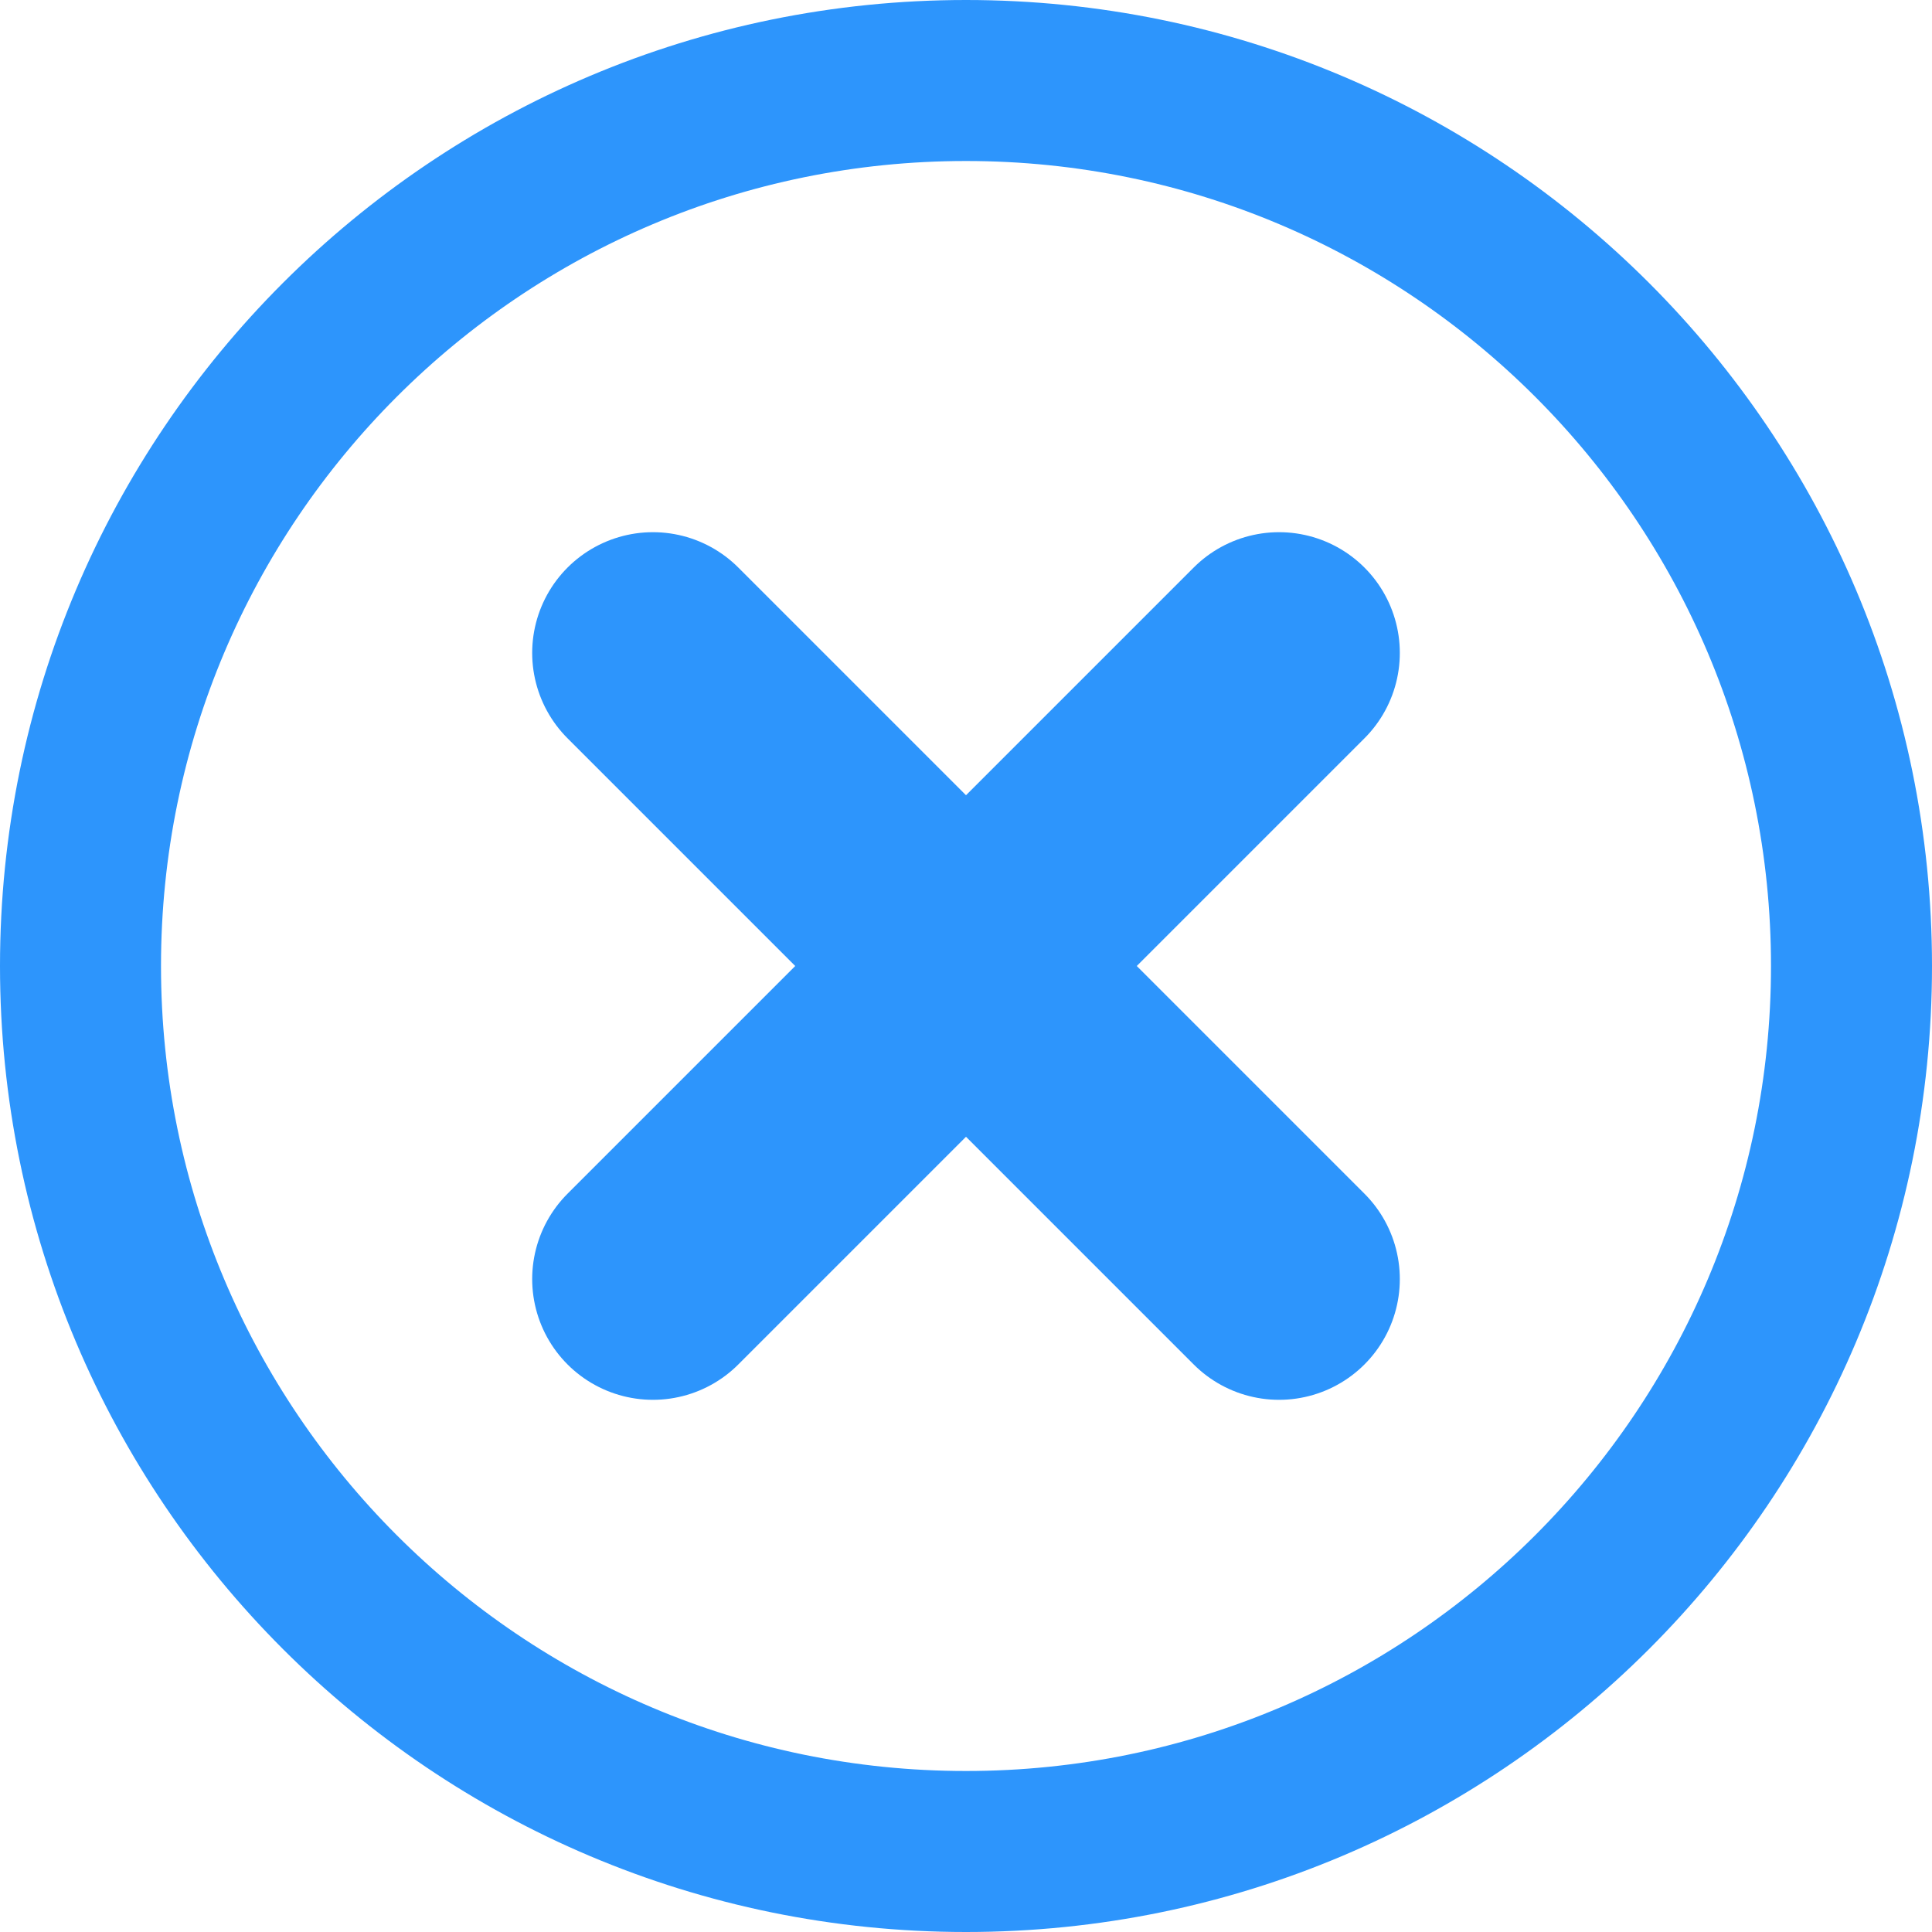
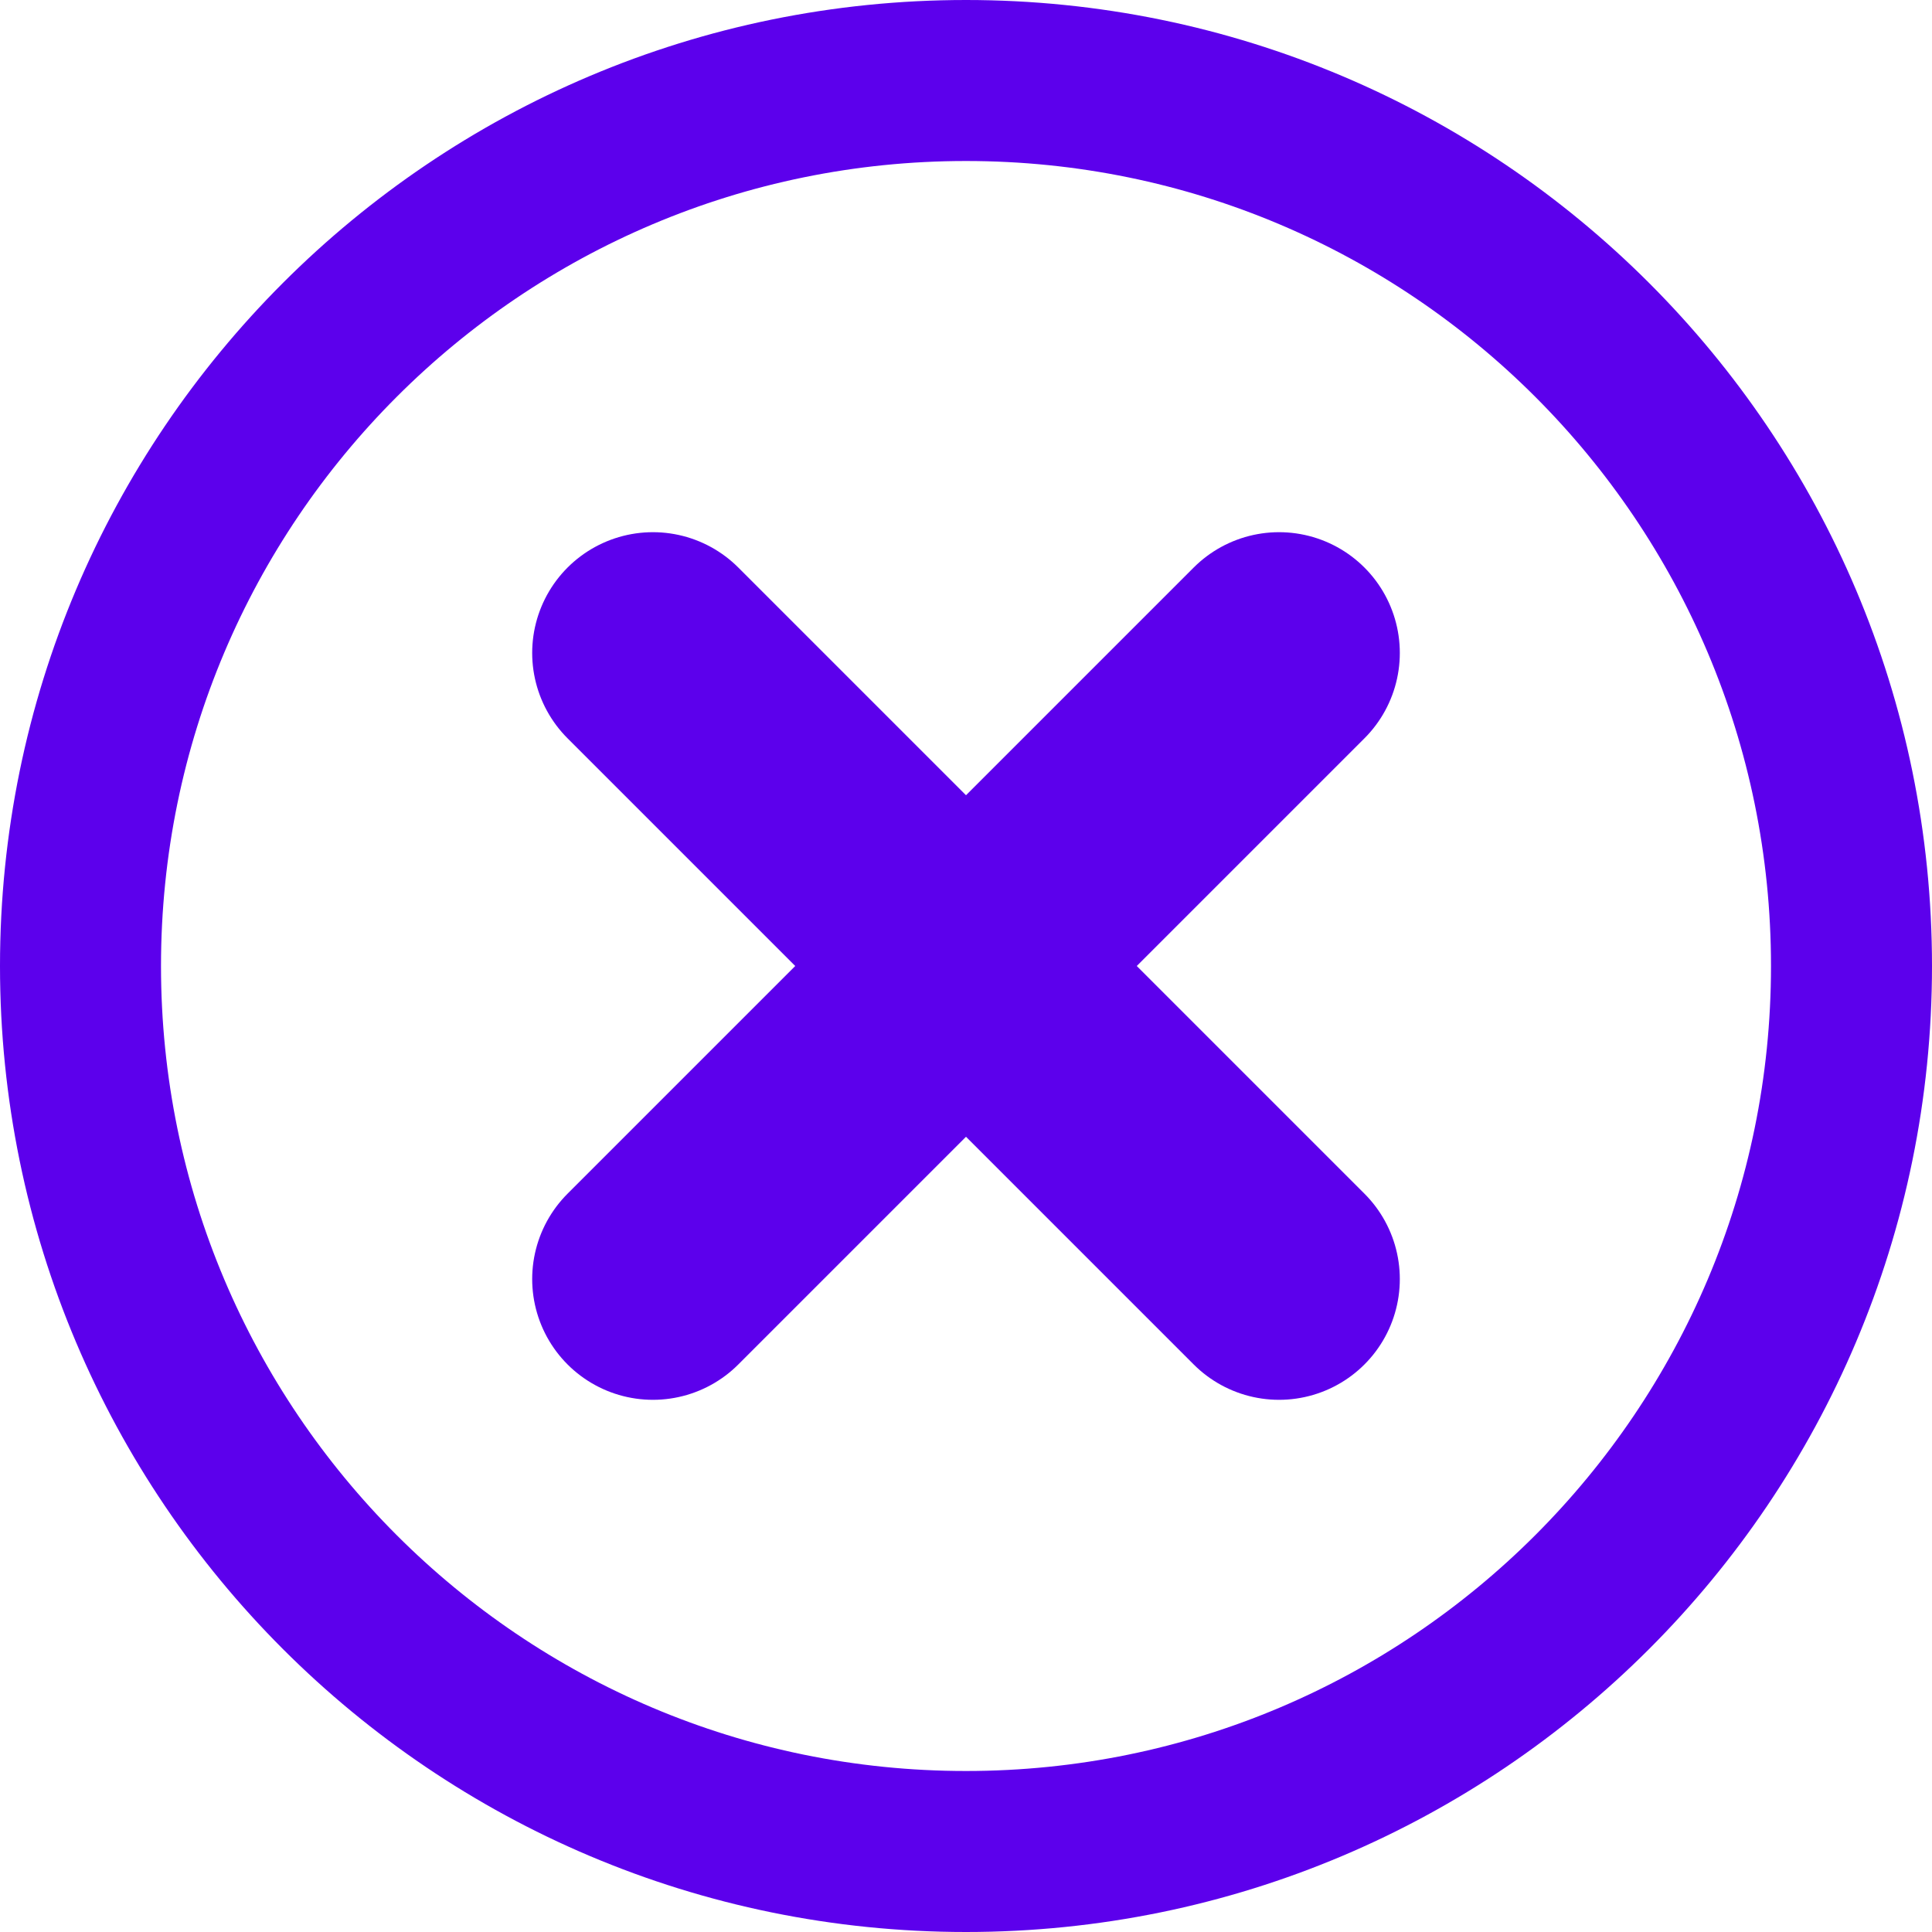
<svg xmlns="http://www.w3.org/2000/svg" width="48" height="48" id="svg2" version="1.0">
  <defs id="defs4" />
  <g id="layer1">
-     <path style="fill:transparent;fill-opacity:1;stroke:#2d95fc;stroke-width:4;stroke-linecap:round;stroke-linejoin:round;stroke-miterlimit:4;stroke-dasharray:none;stroke-opacity:1" id="path1307" d="M 46 24 A 22 22 0 1 1  2,24 A 22 22 0 1 1  46 24 z" />
-     <path style="fill:none;fill-opacity:0.75;fill-rule:evenodd;stroke:#2d95fc;stroke-width:6;stroke-linecap:round;stroke-linejoin:miter;stroke-miterlimit:4;stroke-dasharray:none;stroke-opacity:1" d="M 16.222,16.222 L 31.778,31.778" id="path2186" />
-     <path id="path3936" d="M 31.778,16.222 L 16.222,31.778" style="fill:none;fill-opacity:0.75;fill-rule:evenodd;stroke:#2d95fc;stroke-width:6;stroke-linecap:round;stroke-linejoin:miter;stroke-miterlimit:4;stroke-dasharray:none;stroke-opacity:1" />
+     <path style="fill:transparent;fill-opacity:1;stroke:#5c00ec;stroke-width:4;stroke-linecap:round;stroke-linejoin:round;stroke-miterlimit:4;stroke-dasharray:none;stroke-opacity:1" id="path1307" d="M 46 24 A 22 22 0 1 1  2,24 A 22 22 0 1 1  46 24 z" />
+     <path style="fill:none;fill-opacity:0.75;fill-rule:evenodd;stroke:#5c00ec;stroke-width:6;stroke-linecap:round;stroke-linejoin:miter;stroke-miterlimit:4;stroke-dasharray:none;stroke-opacity:1" d="M 16.222,16.222 L 31.778,31.778" id="path2186" />
+     <path id="path3936" d="M 31.778,16.222 L 16.222,31.778" style="fill:none;fill-opacity:0.75;fill-rule:evenodd;stroke:#5c00ec;stroke-width:6;stroke-linecap:round;stroke-linejoin:miter;stroke-miterlimit:4;stroke-dasharray:none;stroke-opacity:1" />
    <rect style="fill:none;fill-opacity:1;stroke:none;stroke-width:6;stroke-linecap:round;stroke-linejoin:round;stroke-miterlimit:4;stroke-dasharray:none;stroke-opacity:1" id="rect3938" width="48" height="48" x="0" y="0" />
  </g>
</svg>
